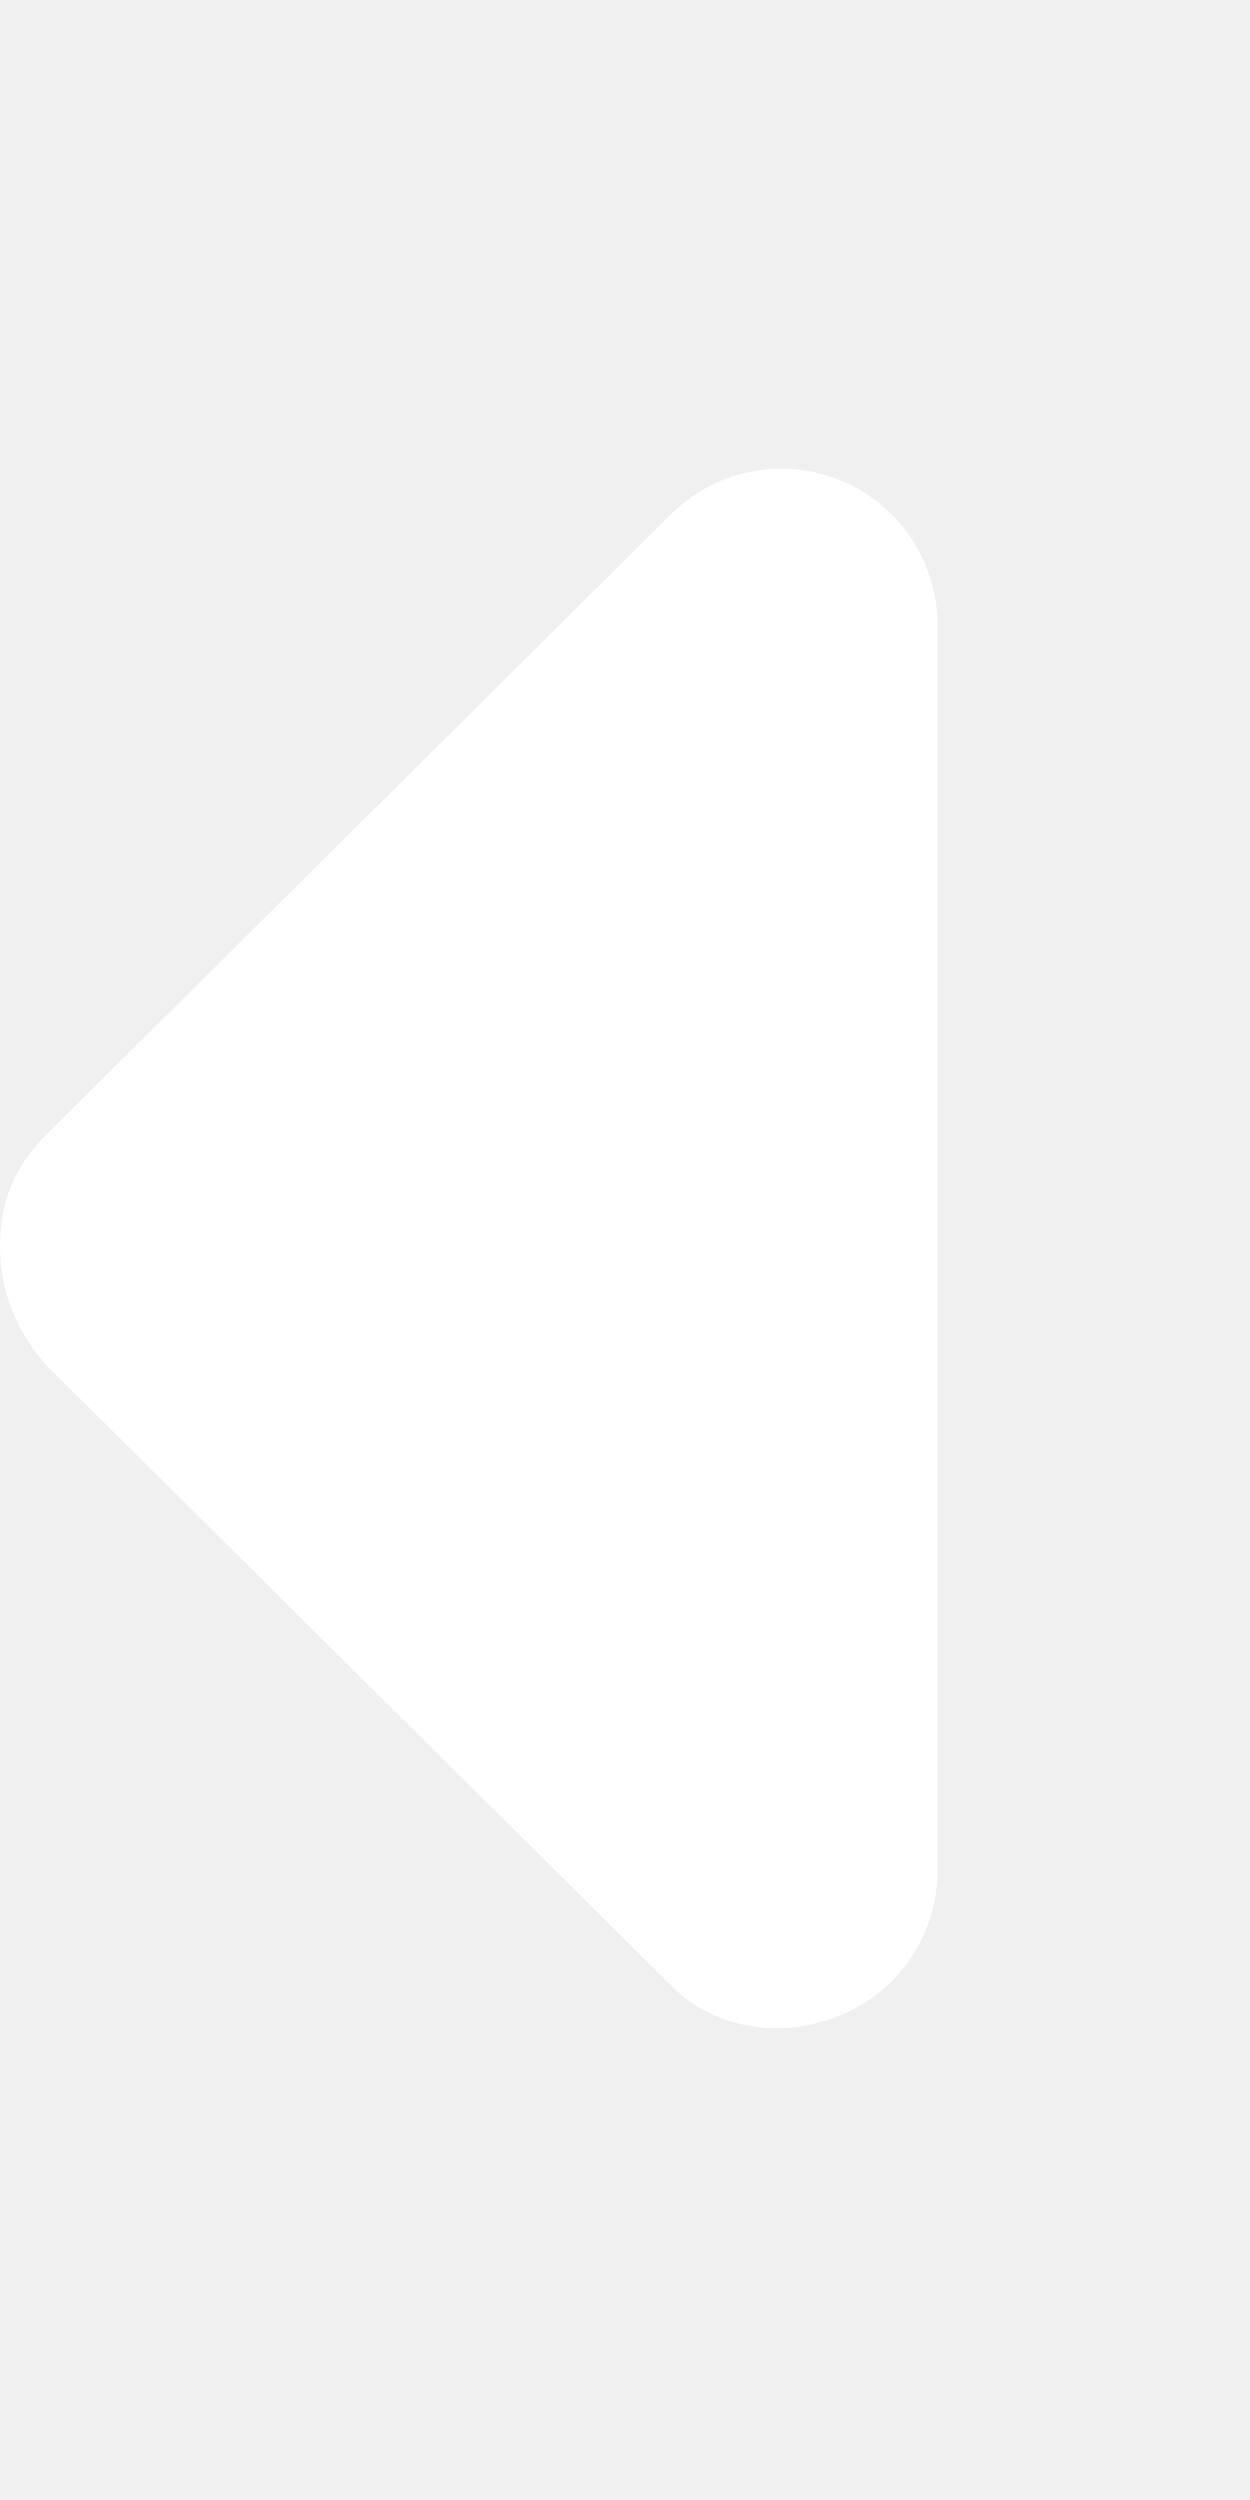
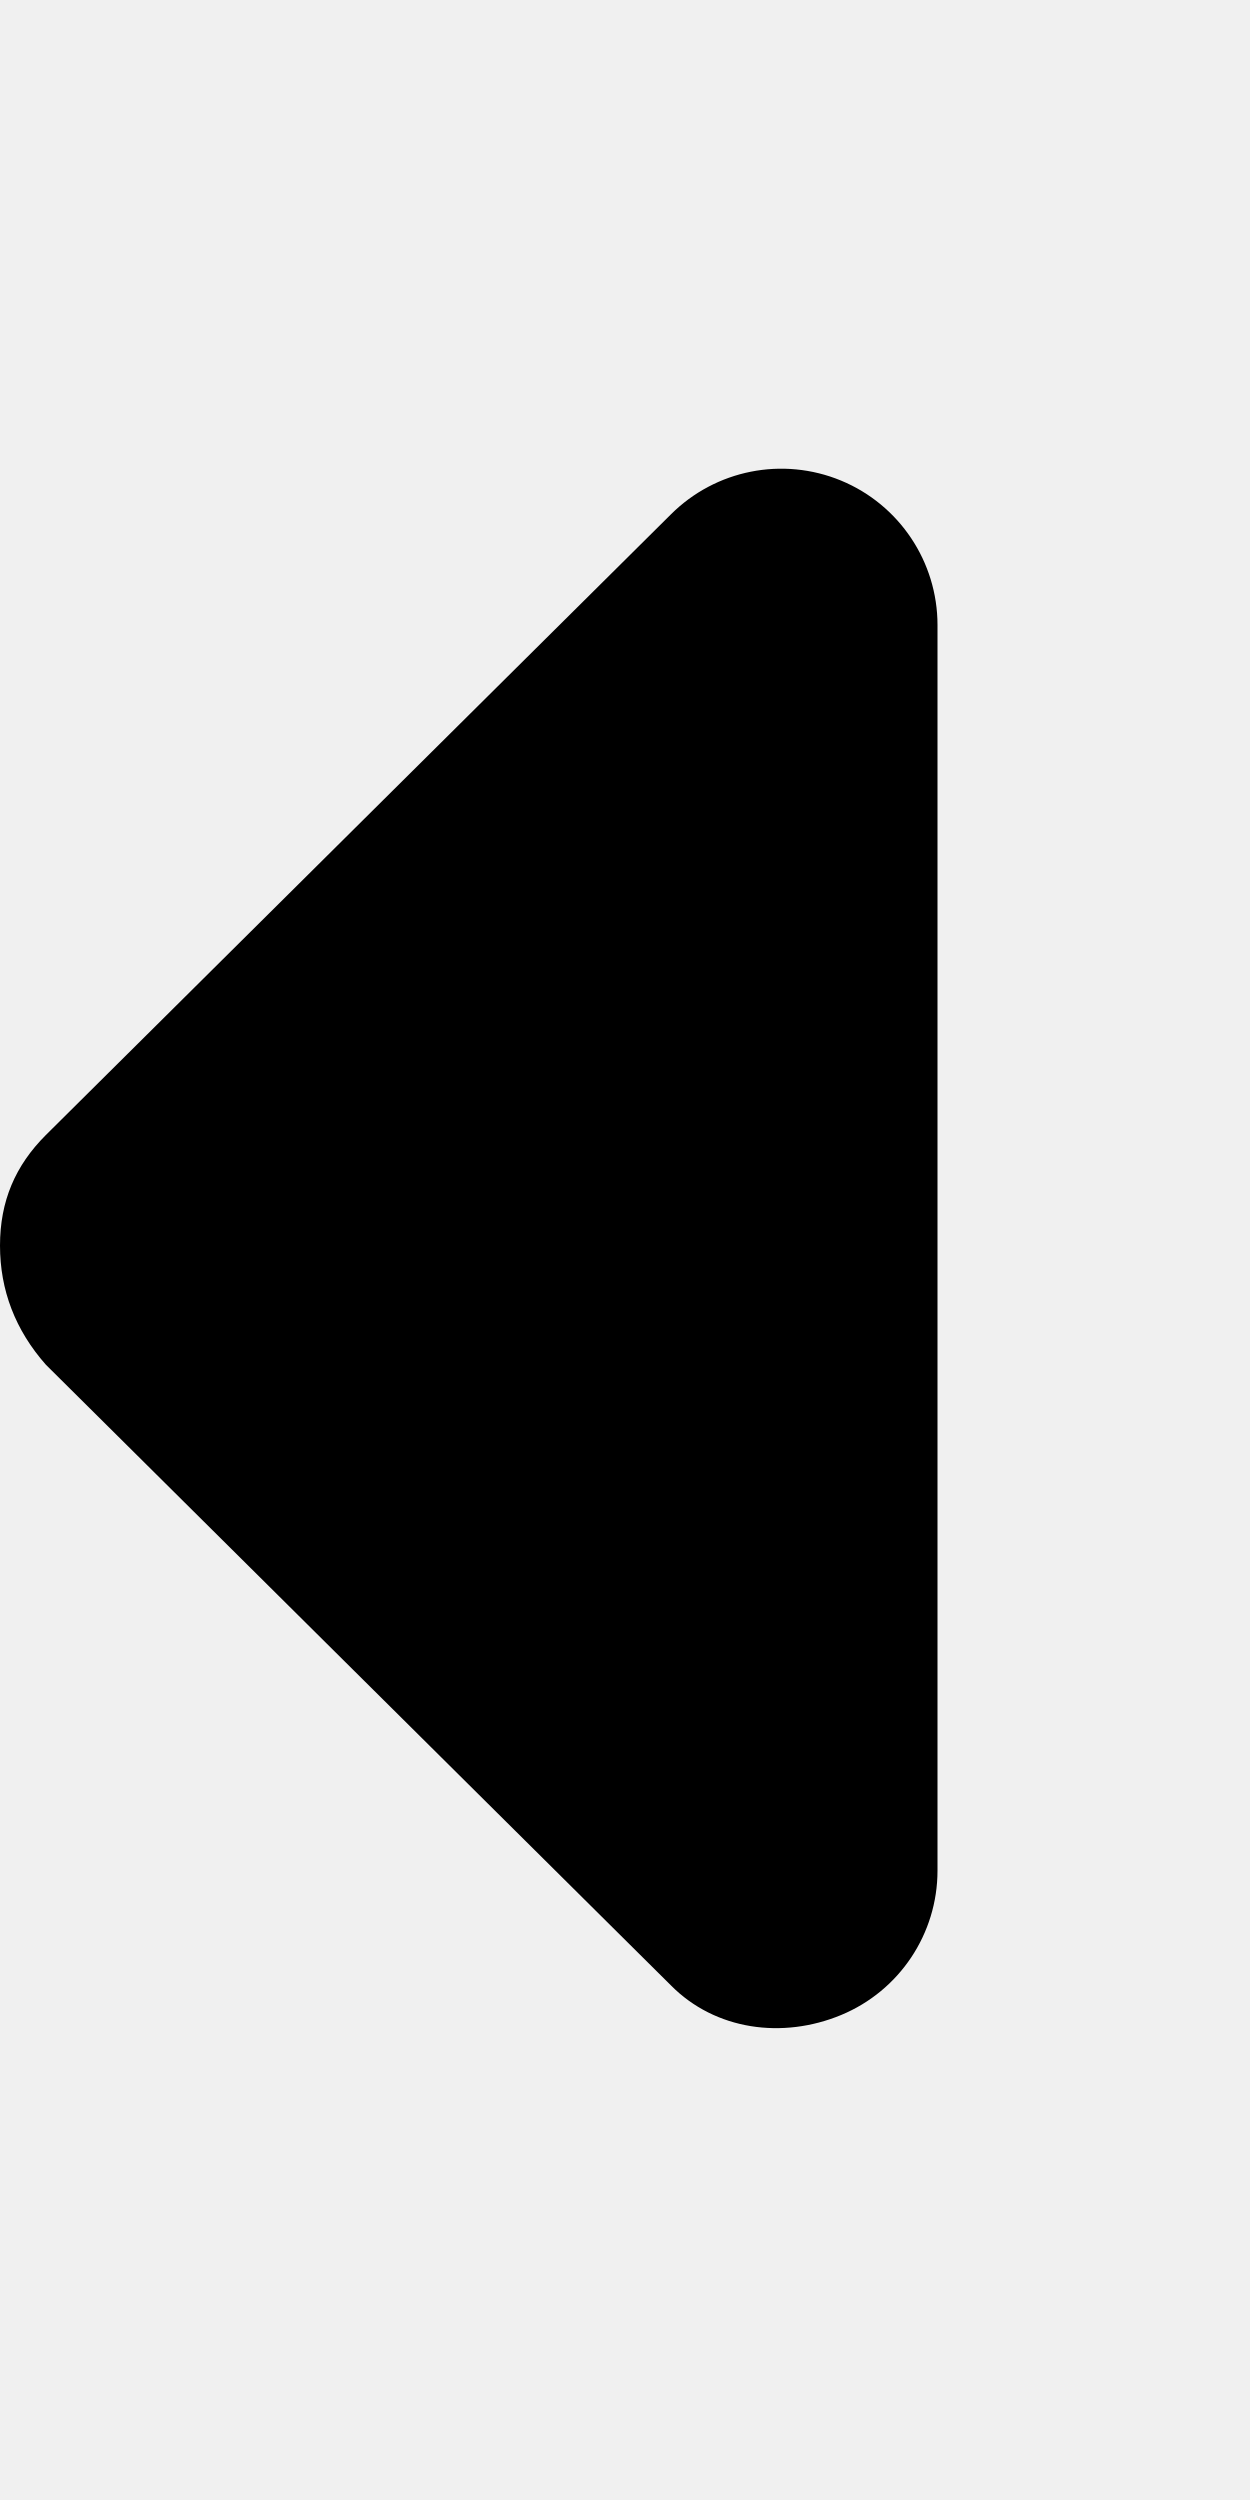
- <svg xmlns="http://www.w3.org/2000/svg" fill="white" viewBox="0 0 256 512">
+ <svg xmlns="http://www.w3.org/2000/svg" fill="black" viewBox="0 0 256 512">
  <path d="M137.4 406.6l-128-127.1C3.125 272.4 0 264.2 0 255.1s3.125-16.38 9.375-22.63l128-127.1c9.156-9.156 22.91-11.9 34.88-6.943S192 115.1 192 128v255.1c0 12.94-7.781 24.62-19.75 29.58S146.5 415.8 137.4 406.6z" />
</svg>
